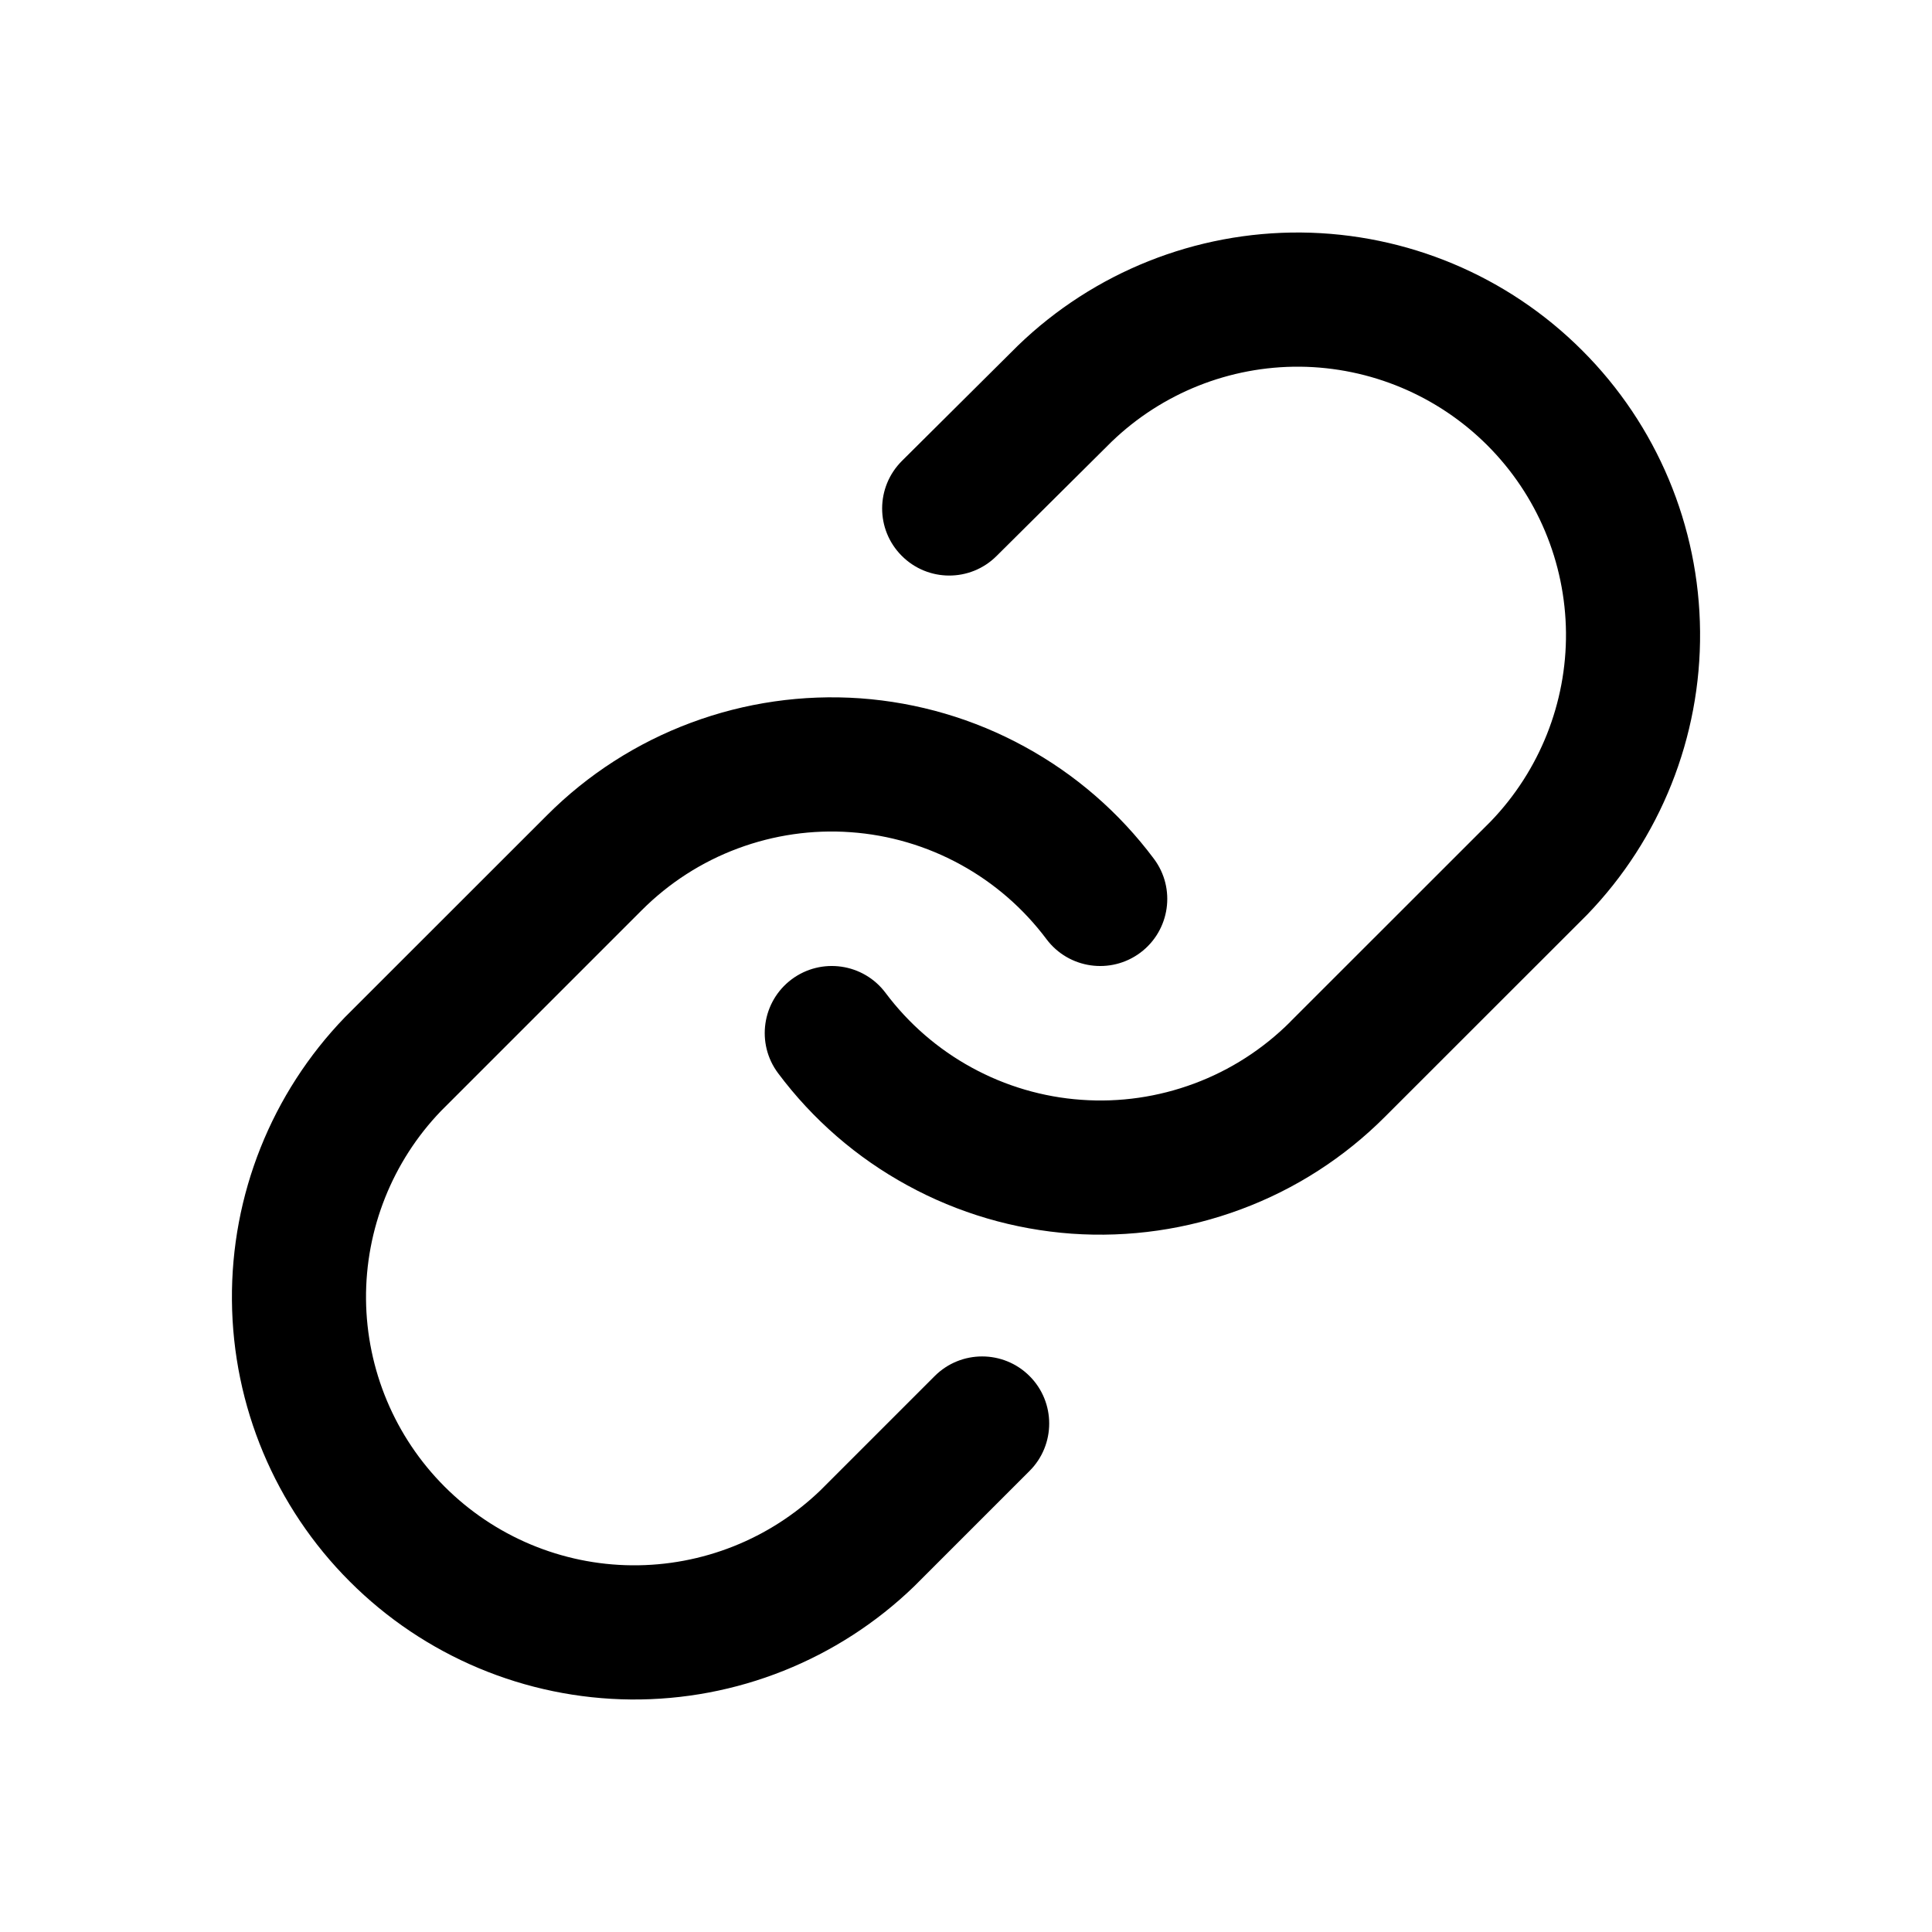
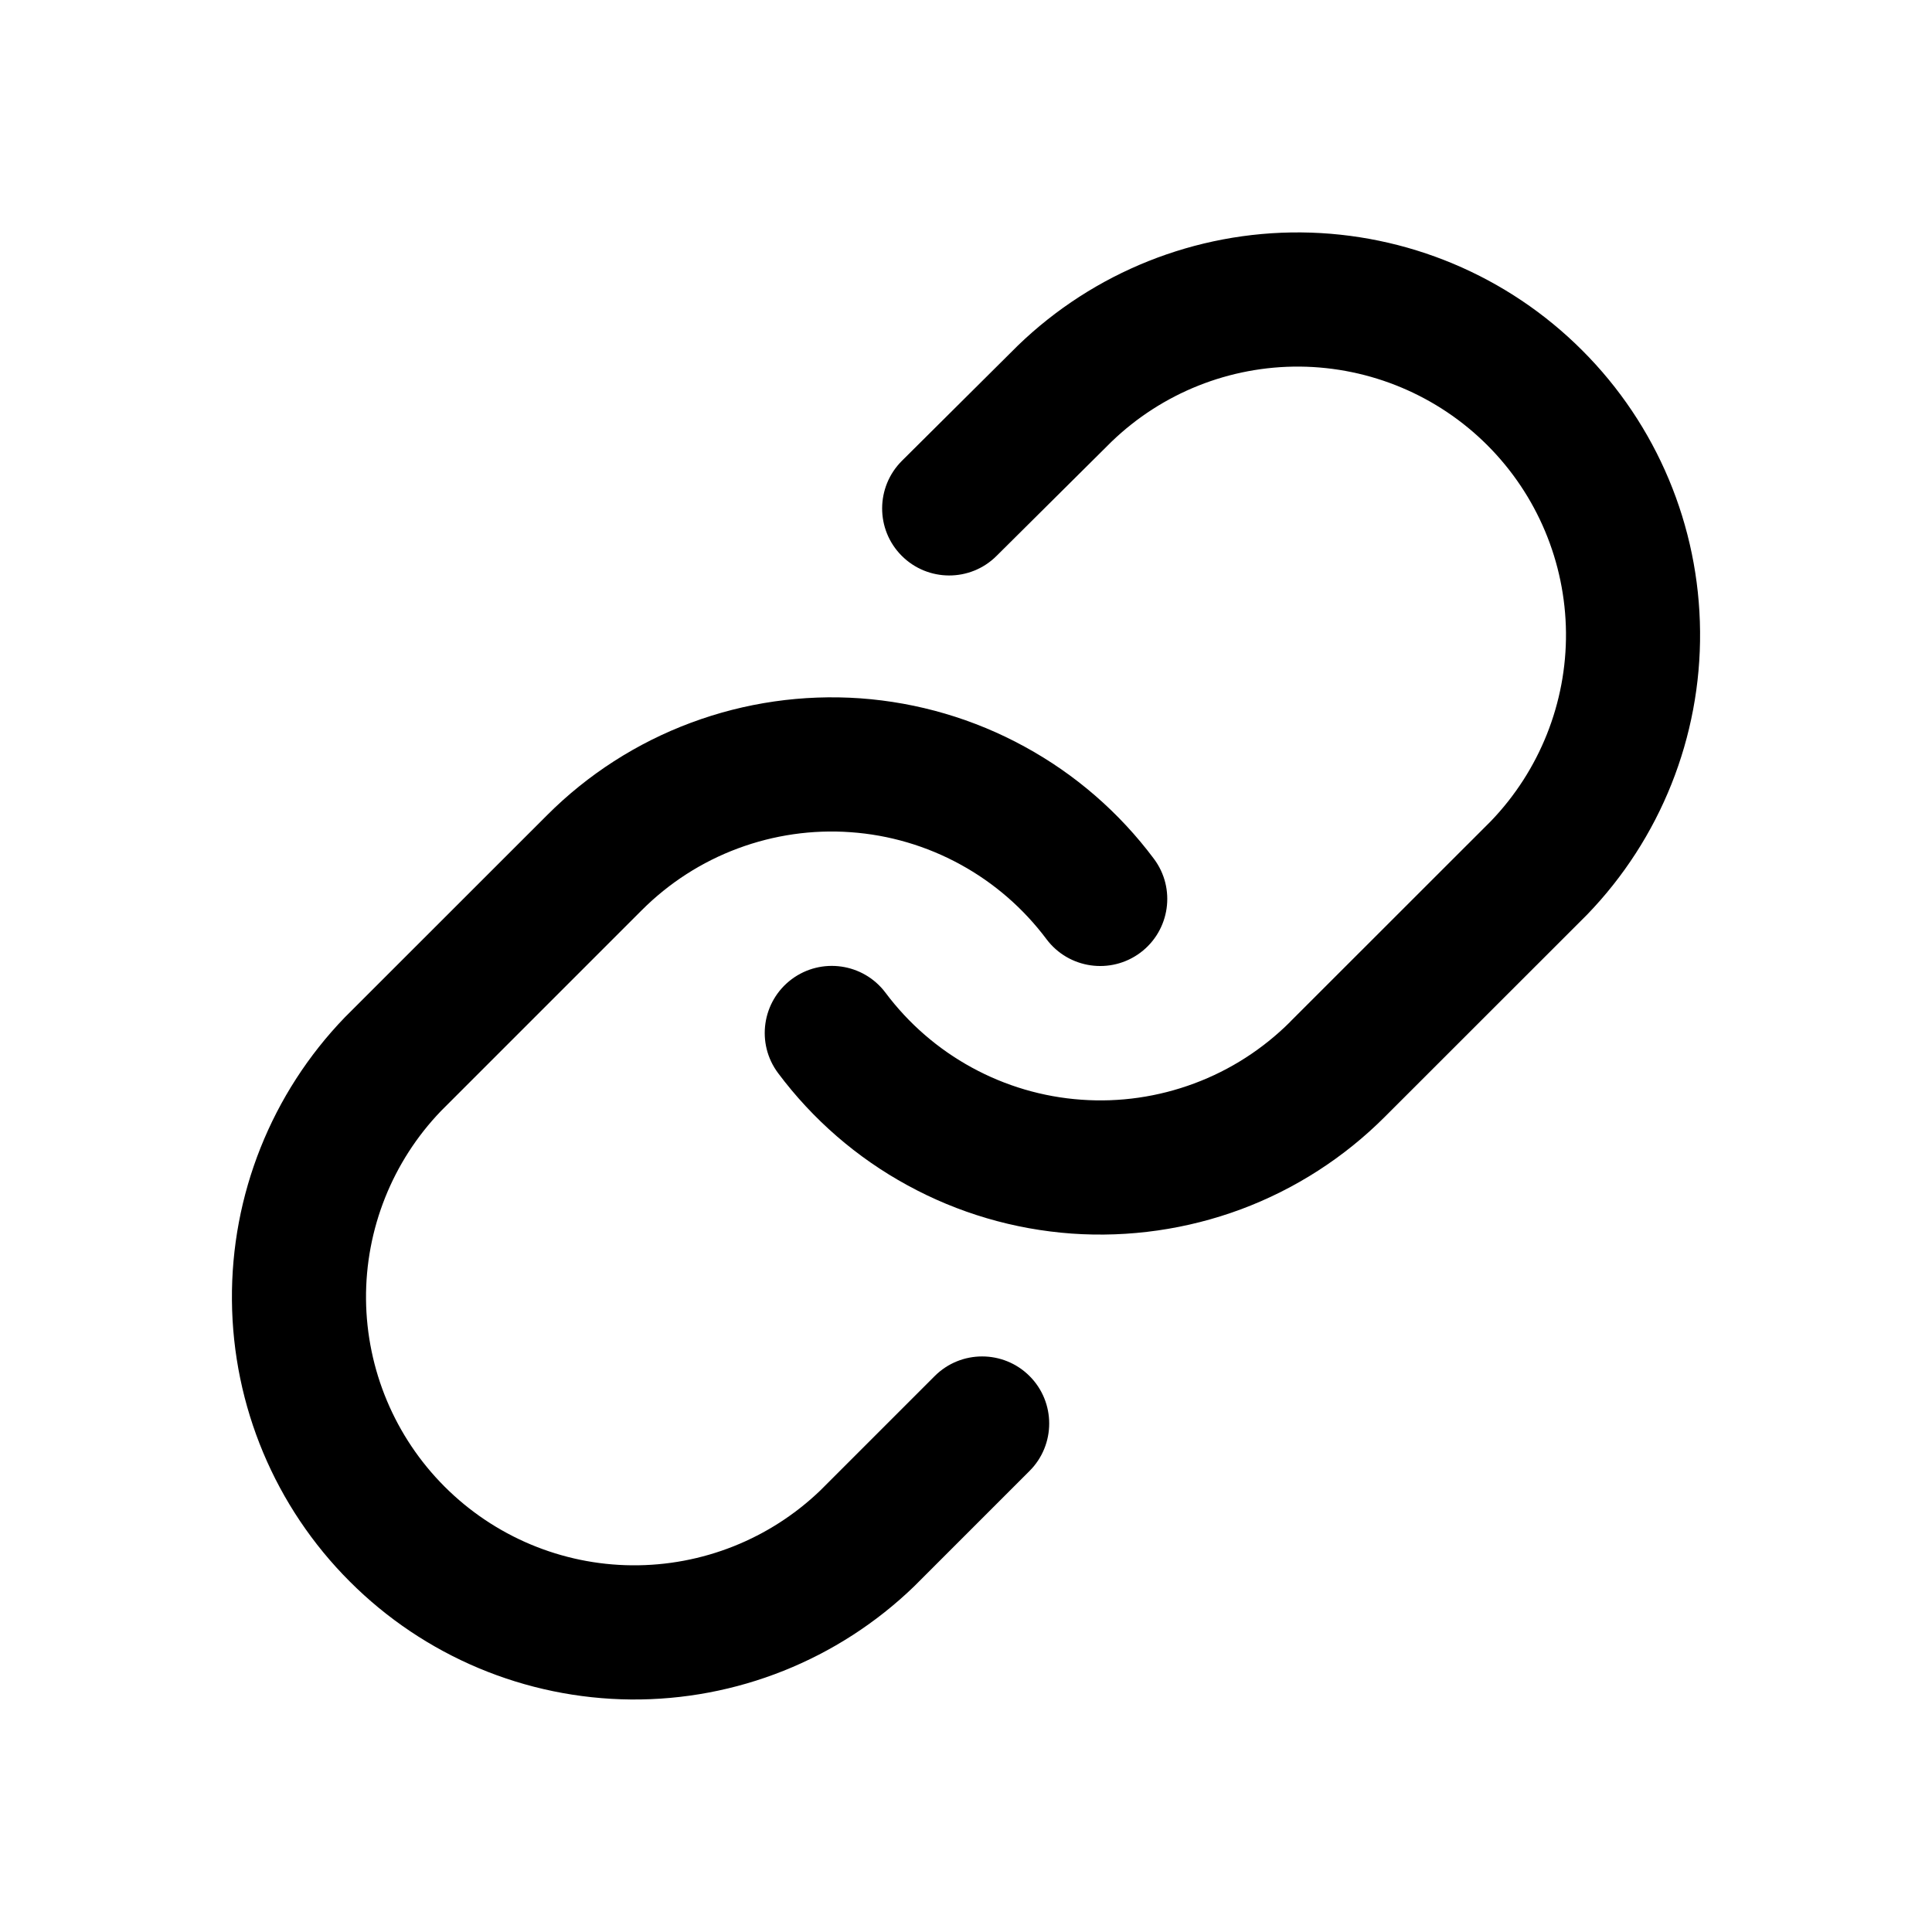
<svg xmlns="http://www.w3.org/2000/svg" width="20" height="20" viewBox="0 0 20 20" fill="none">
-   <path fill-rule="evenodd" clip-rule="evenodd" d="M10.538 3.577C11.324 2.818 12.377 2.398 13.469 2.407C14.562 2.417 15.607 2.855 16.379 3.628C17.152 4.4 17.59 5.445 17.599 6.538C17.609 7.63 17.189 8.683 16.43 9.469L16.422 9.477L14.338 11.56C13.916 11.983 13.408 12.31 12.848 12.518C12.288 12.727 11.69 12.813 11.094 12.771C10.498 12.728 9.918 12.558 9.394 12.271C8.869 11.985 8.413 11.589 8.055 11.11C7.825 10.803 7.888 10.368 8.195 10.138C8.502 9.909 8.937 9.971 9.167 10.278C9.406 10.597 9.71 10.861 10.06 11.052C10.409 11.243 10.796 11.357 11.193 11.385C11.59 11.414 11.989 11.356 12.362 11.217C12.736 11.078 13.074 10.86 13.356 10.579L13.356 10.578L15.435 8.5C15.938 7.976 16.217 7.276 16.211 6.55C16.204 5.821 15.912 5.125 15.397 4.61C14.882 4.095 14.185 3.803 13.457 3.796C12.73 3.79 12.03 4.069 11.507 4.573L10.316 5.756C10.044 6.027 9.604 6.025 9.334 5.753C9.063 5.481 9.065 5.042 9.337 4.771L10.531 3.584L10.538 3.577Z" fill="black" />
+   <path fill-rule="evenodd" clip-rule="evenodd" d="M10.538 3.576C11.324 2.817 12.377 2.397 13.469 2.406C14.562 2.416 15.607 2.854 16.379 3.627C17.152 4.399 17.59 5.444 17.599 6.537C17.609 7.629 17.189 8.682 16.43 9.468L16.422 9.476L14.338 11.559C13.916 11.982 13.408 12.309 12.848 12.518C12.288 12.726 11.69 12.812 11.094 12.77C10.498 12.727 9.918 12.557 9.394 12.27C8.869 11.984 8.413 11.588 8.055 11.109C7.825 10.802 7.888 10.367 8.195 10.137C8.502 9.908 8.937 9.97 9.167 10.277C9.406 10.596 9.71 10.86 10.06 11.051C10.409 11.242 10.796 11.356 11.193 11.384C11.59 11.413 11.989 11.355 12.362 11.216C12.736 11.077 13.074 10.859 13.356 10.578L13.356 10.577L15.435 8.499C15.938 7.975 16.217 7.275 16.211 6.549C16.204 5.82 15.912 5.124 15.397 4.609C14.882 4.094 14.185 3.802 13.457 3.795C12.73 3.789 12.03 4.068 11.507 4.572L10.316 5.755C10.044 6.026 9.604 6.024 9.334 5.753C9.063 5.481 9.065 5.041 9.337 4.77L10.531 3.583L10.538 3.576Z" fill="black" />
  <path fill-rule="evenodd" clip-rule="evenodd" d="M7.152 7.482C7.712 7.273 8.31 7.187 8.906 7.229C9.502 7.272 10.082 7.442 10.606 7.729C11.131 8.015 11.587 8.411 11.945 8.89C12.175 9.197 12.112 9.632 11.805 9.862C11.498 10.091 11.063 10.029 10.833 9.722C10.594 9.403 10.29 9.139 9.94 8.948C9.591 8.757 9.204 8.643 8.807 8.615C8.41 8.586 8.011 8.644 7.638 8.783C7.264 8.922 6.926 9.14 6.644 9.422L4.565 11.501C4.062 12.024 3.783 12.724 3.789 13.45C3.796 14.179 4.088 14.875 4.603 15.39C5.118 15.905 5.815 16.198 6.543 16.204C7.269 16.21 7.969 15.932 8.493 15.428L9.676 14.245C9.947 13.974 10.387 13.974 10.658 14.245C10.929 14.516 10.929 14.956 10.658 15.227L9.47 16.415L9.462 16.423C8.676 17.182 7.623 17.602 6.531 17.593C5.438 17.583 4.393 17.145 3.621 16.372C2.848 15.6 2.41 14.555 2.401 13.462C2.391 12.37 2.811 11.317 3.57 10.531L3.578 10.523L5.662 8.44C5.662 8.44 5.662 8.44 5.662 8.44C6.084 8.017 6.593 7.69 7.152 7.482Z" fill="black" />
</svg>
